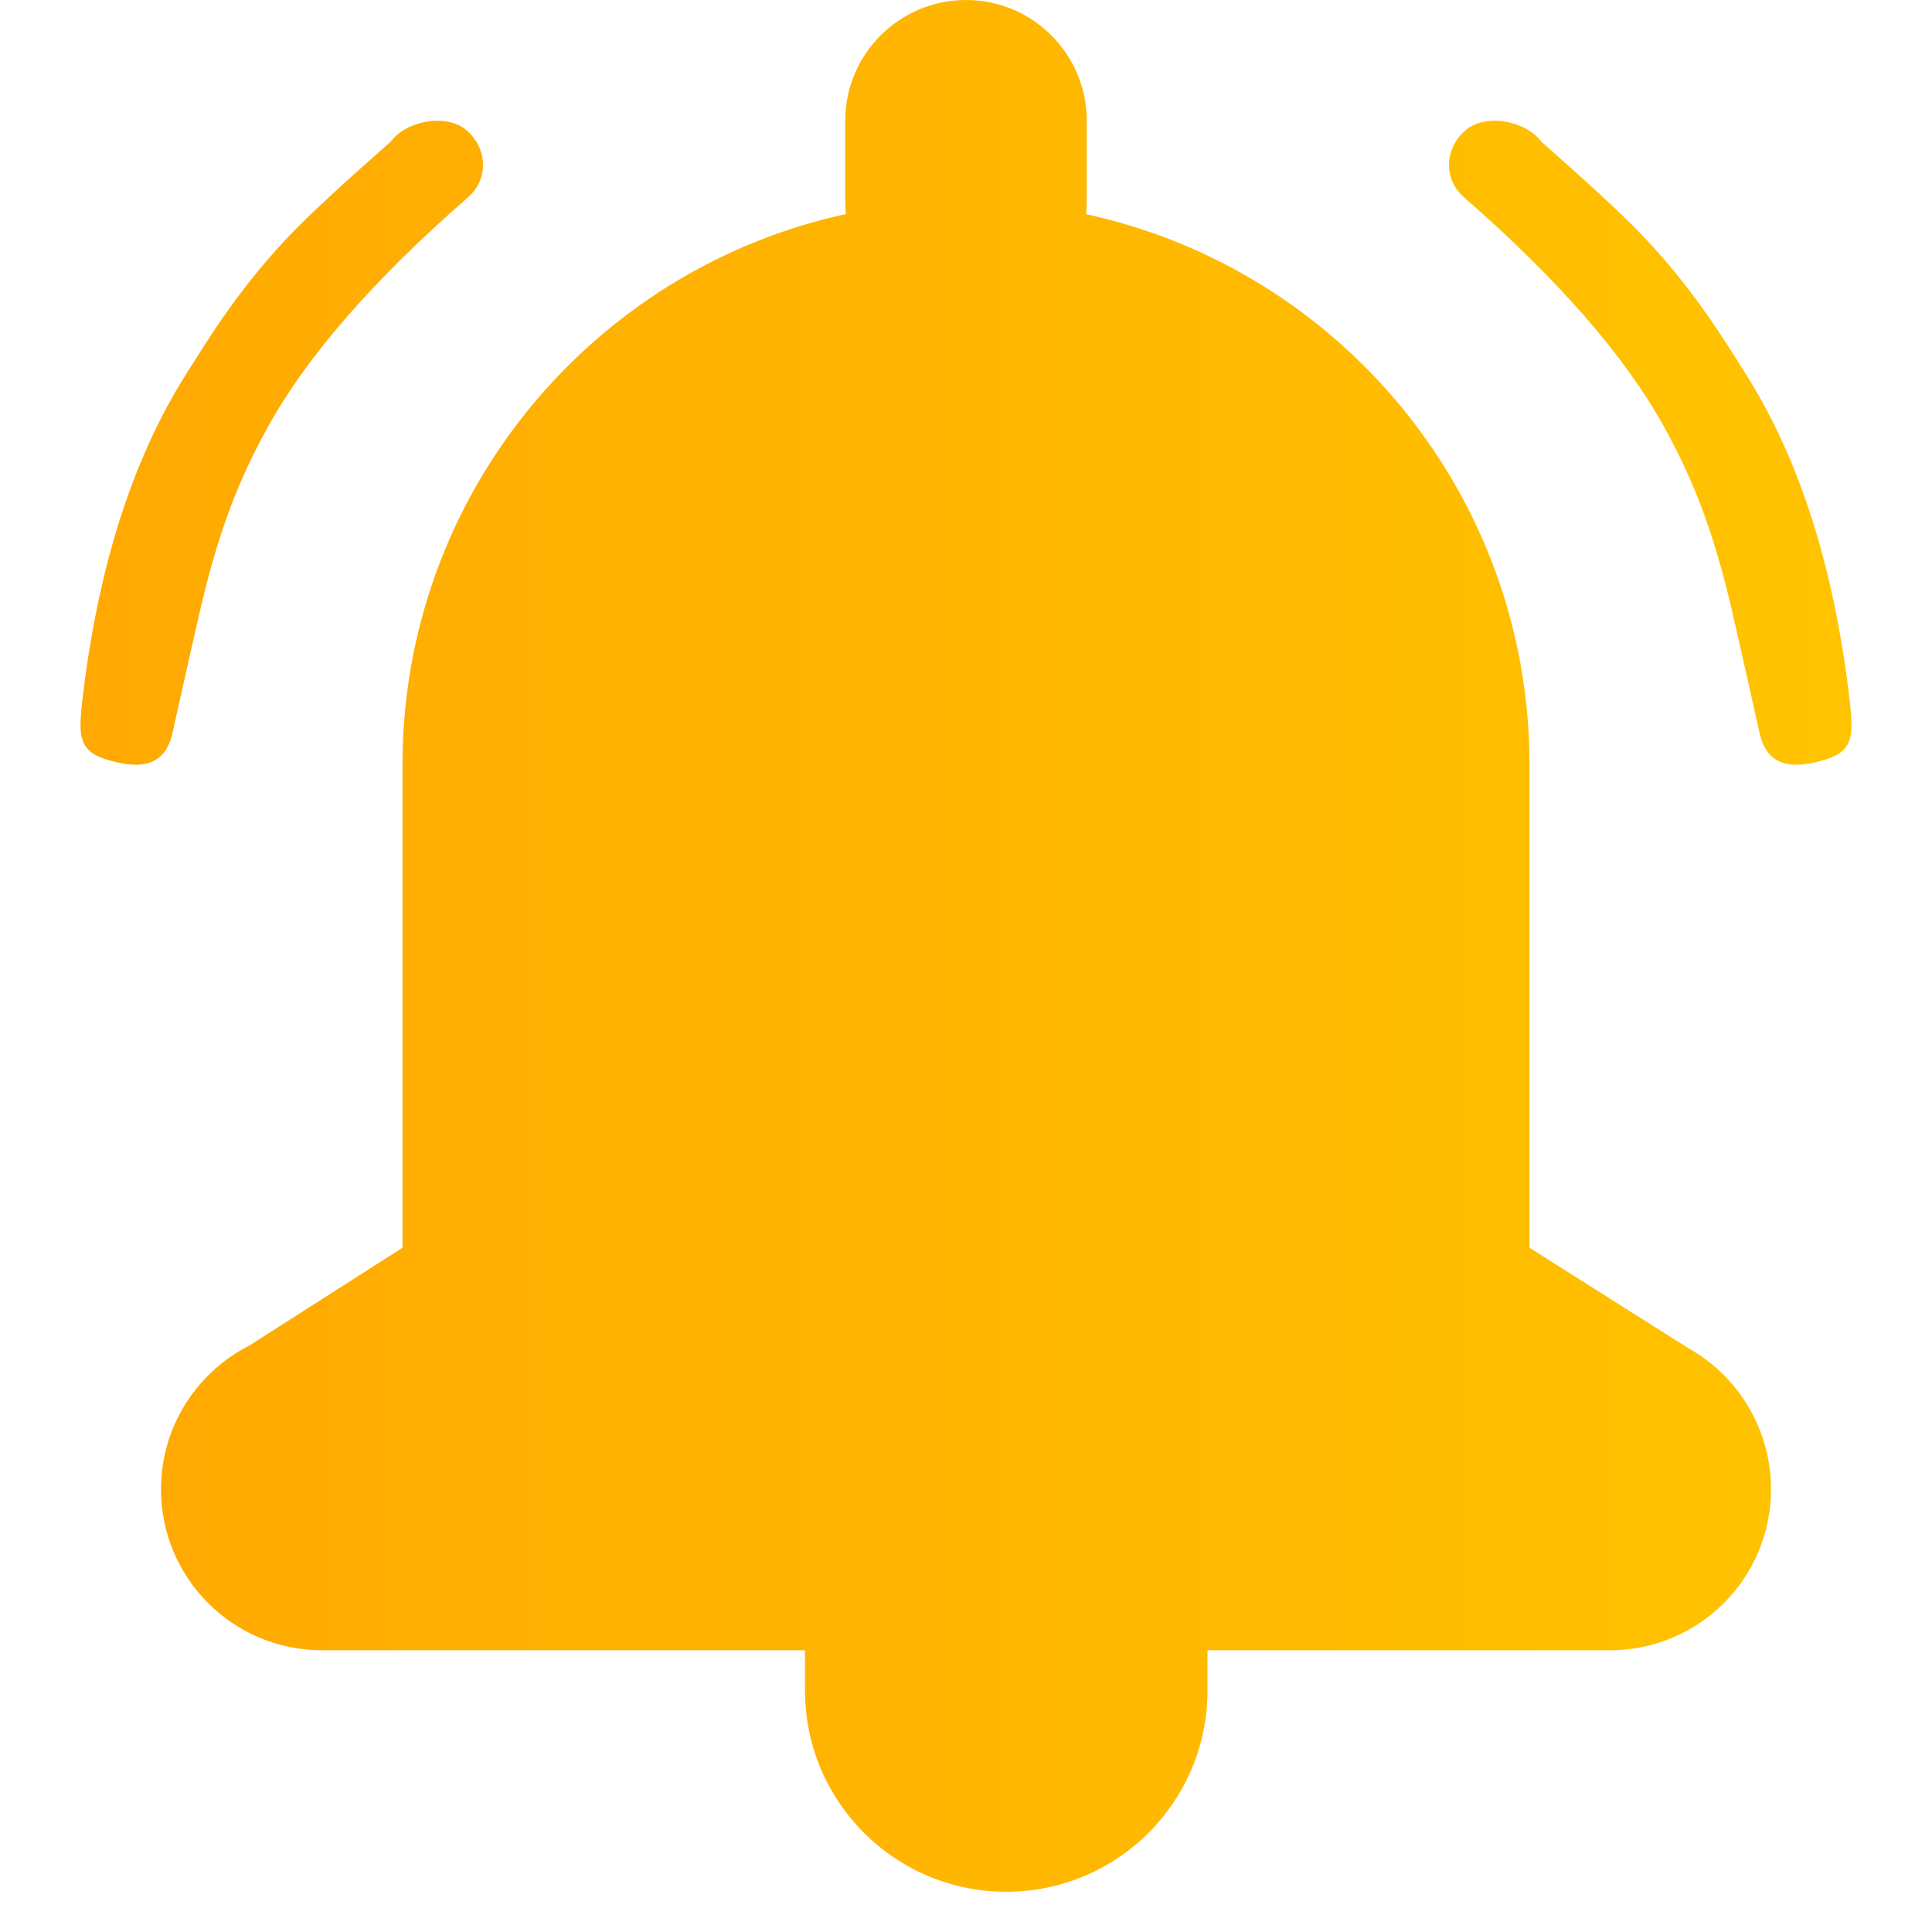
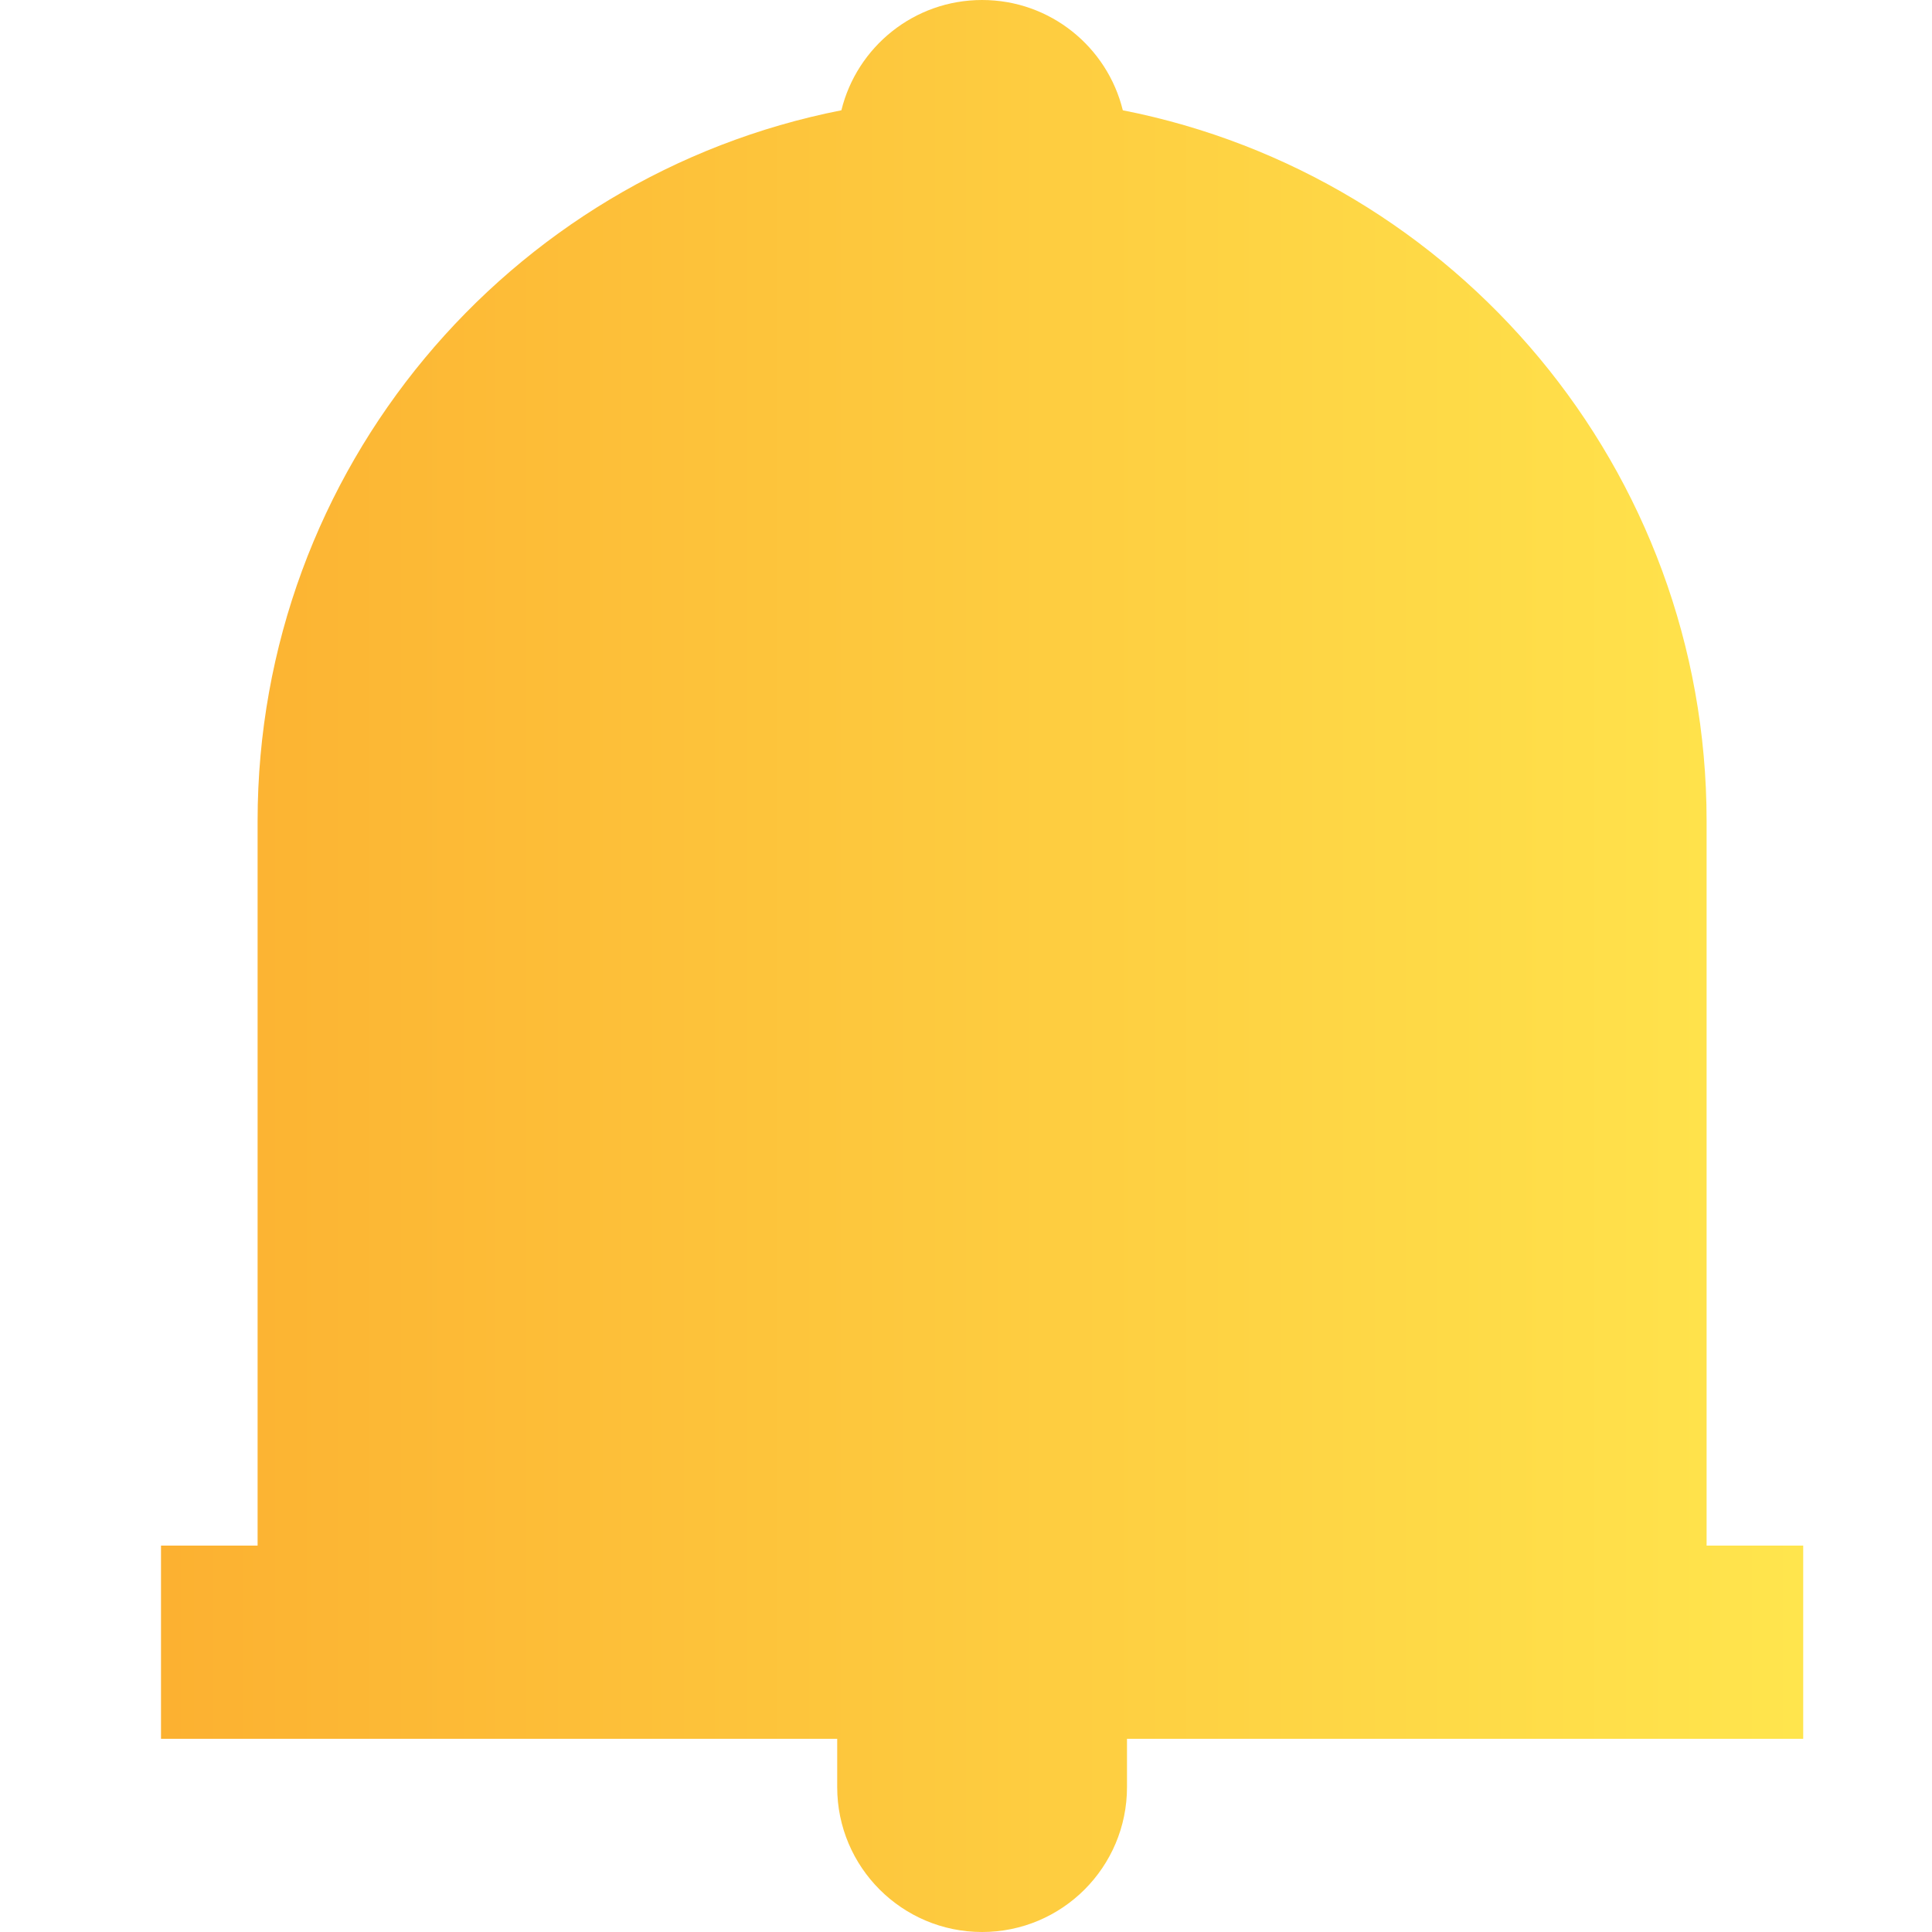
<svg xmlns="http://www.w3.org/2000/svg" width="24px" height="24px" viewBox="0 0 24 24" version="1.1">
  <defs>
    <linearGradient x1="100%" y1="50%" x2="0%" y2="50%" id="linearGradient-1">
-       <stop stop-color="#FFC300" offset="0%" />
-       <stop stop-color="#FFA902" offset="100%" />
+       <stop stop-color="#FFE54D" offset="0%" />
+       <stop stop-color="#FCB131" offset="100%" />
    </linearGradient>
  </defs>
  <g id="页面-2" stroke="none" stroke-width="1" fill="none" fill-rule="evenodd">
-     <g id="love" fill="url(#linearGradient-1)" fill-rule="nonzero">
-       <path d="M12,0 C12.828,-1.52179594e-16 13.5,0.672 13.5,1.5 L13.5,2.5 C13.5,2.554 13.497,2.608 13.492,2.661 C16.641,3.343 19,6.146 19,9.5 L19,15.5 L20.979,16.751 C21.585,17.092 22,17.748 22,18.5 C22,19.605 21.105,20.5 20,20.5 L15,20.5 L15,21 C15,22.381 13.881,23.5 12.5,23.5 C11.119,23.5 10,22.381 10,21 L10,20.5 L4,20.5 C2.895,20.5 2,19.605 2,18.5 C2,17.722 2.445,17.047 3.094,16.717 L5,15.5 L5,9.5 C5,6.146 7.359,3.343 10.508,2.659 C10.503,2.608 10.5,2.554 10.5,2.5 L10.5,1.5 C10.5,0.672 11.172,1.52179594e-16 12,0 Z M5.808,1.629 C6.064,1.864 6.064,2.238 5.808,2.456 C4.643,3.473 3.817,4.42 3.33,5.299 C2.977,5.937 2.716,6.58 2.477,7.618 C2.416,7.88 2.305,8.376 2.142,9.106 C2.038,9.57 1.671,9.543 1.31,9.431 C0.949,9.318 0.986,9.08 1.022,8.707 C1.214,7.056 1.645,5.7 2.317,4.64 C2.593,4.203 2.985,3.554 3.651,2.869 C3.884,2.63 4.286,2.26 4.856,1.757 C5.041,1.504 5.552,1.395 5.808,1.629 Z M18.192,1.629 C18.448,1.395 18.959,1.504 19.144,1.757 C19.714,2.26 20.116,2.63 20.349,2.869 C21.015,3.554 21.407,4.203 21.683,4.64 C22.355,5.7 22.786,7.056 22.978,8.707 C23.014,9.08 23.051,9.318 22.69,9.431 C22.329,9.543 21.962,9.57 21.858,9.106 C21.695,8.376 21.584,7.88 21.523,7.618 C21.284,6.58 21.023,5.937 20.67,5.299 C20.183,4.42 19.357,3.473 18.192,2.456 C17.936,2.238 17.936,1.864 18.192,1.629 Z" id="形状结合" />
+     <g id="save-hover备份" fill="url(#linearGradient-1)">
+       <path d="M21.2,10.2 C21.2,5.828 18.082,2.183 13.948,1.37 C13.755,0.583 13.046,0 12.2,0 C11.354,0 10.645,0.583 10.452,1.37 C6.318,2.183 3.2,5.828 3.2,10.2 L3.2,19.2 L2,19.2 L2,21.6 L10.4,21.6 L10.4,22.2 C10.4,23.194 11.206,24 12.2,24 C13.194,24 14,23.194 14,22.2 L14,21.6 L22.4,21.6 L22.4,19.2 L21.2,19.2 L21.2,10.2 Z" id="路径" />
    </g>
  </g>
</svg>
